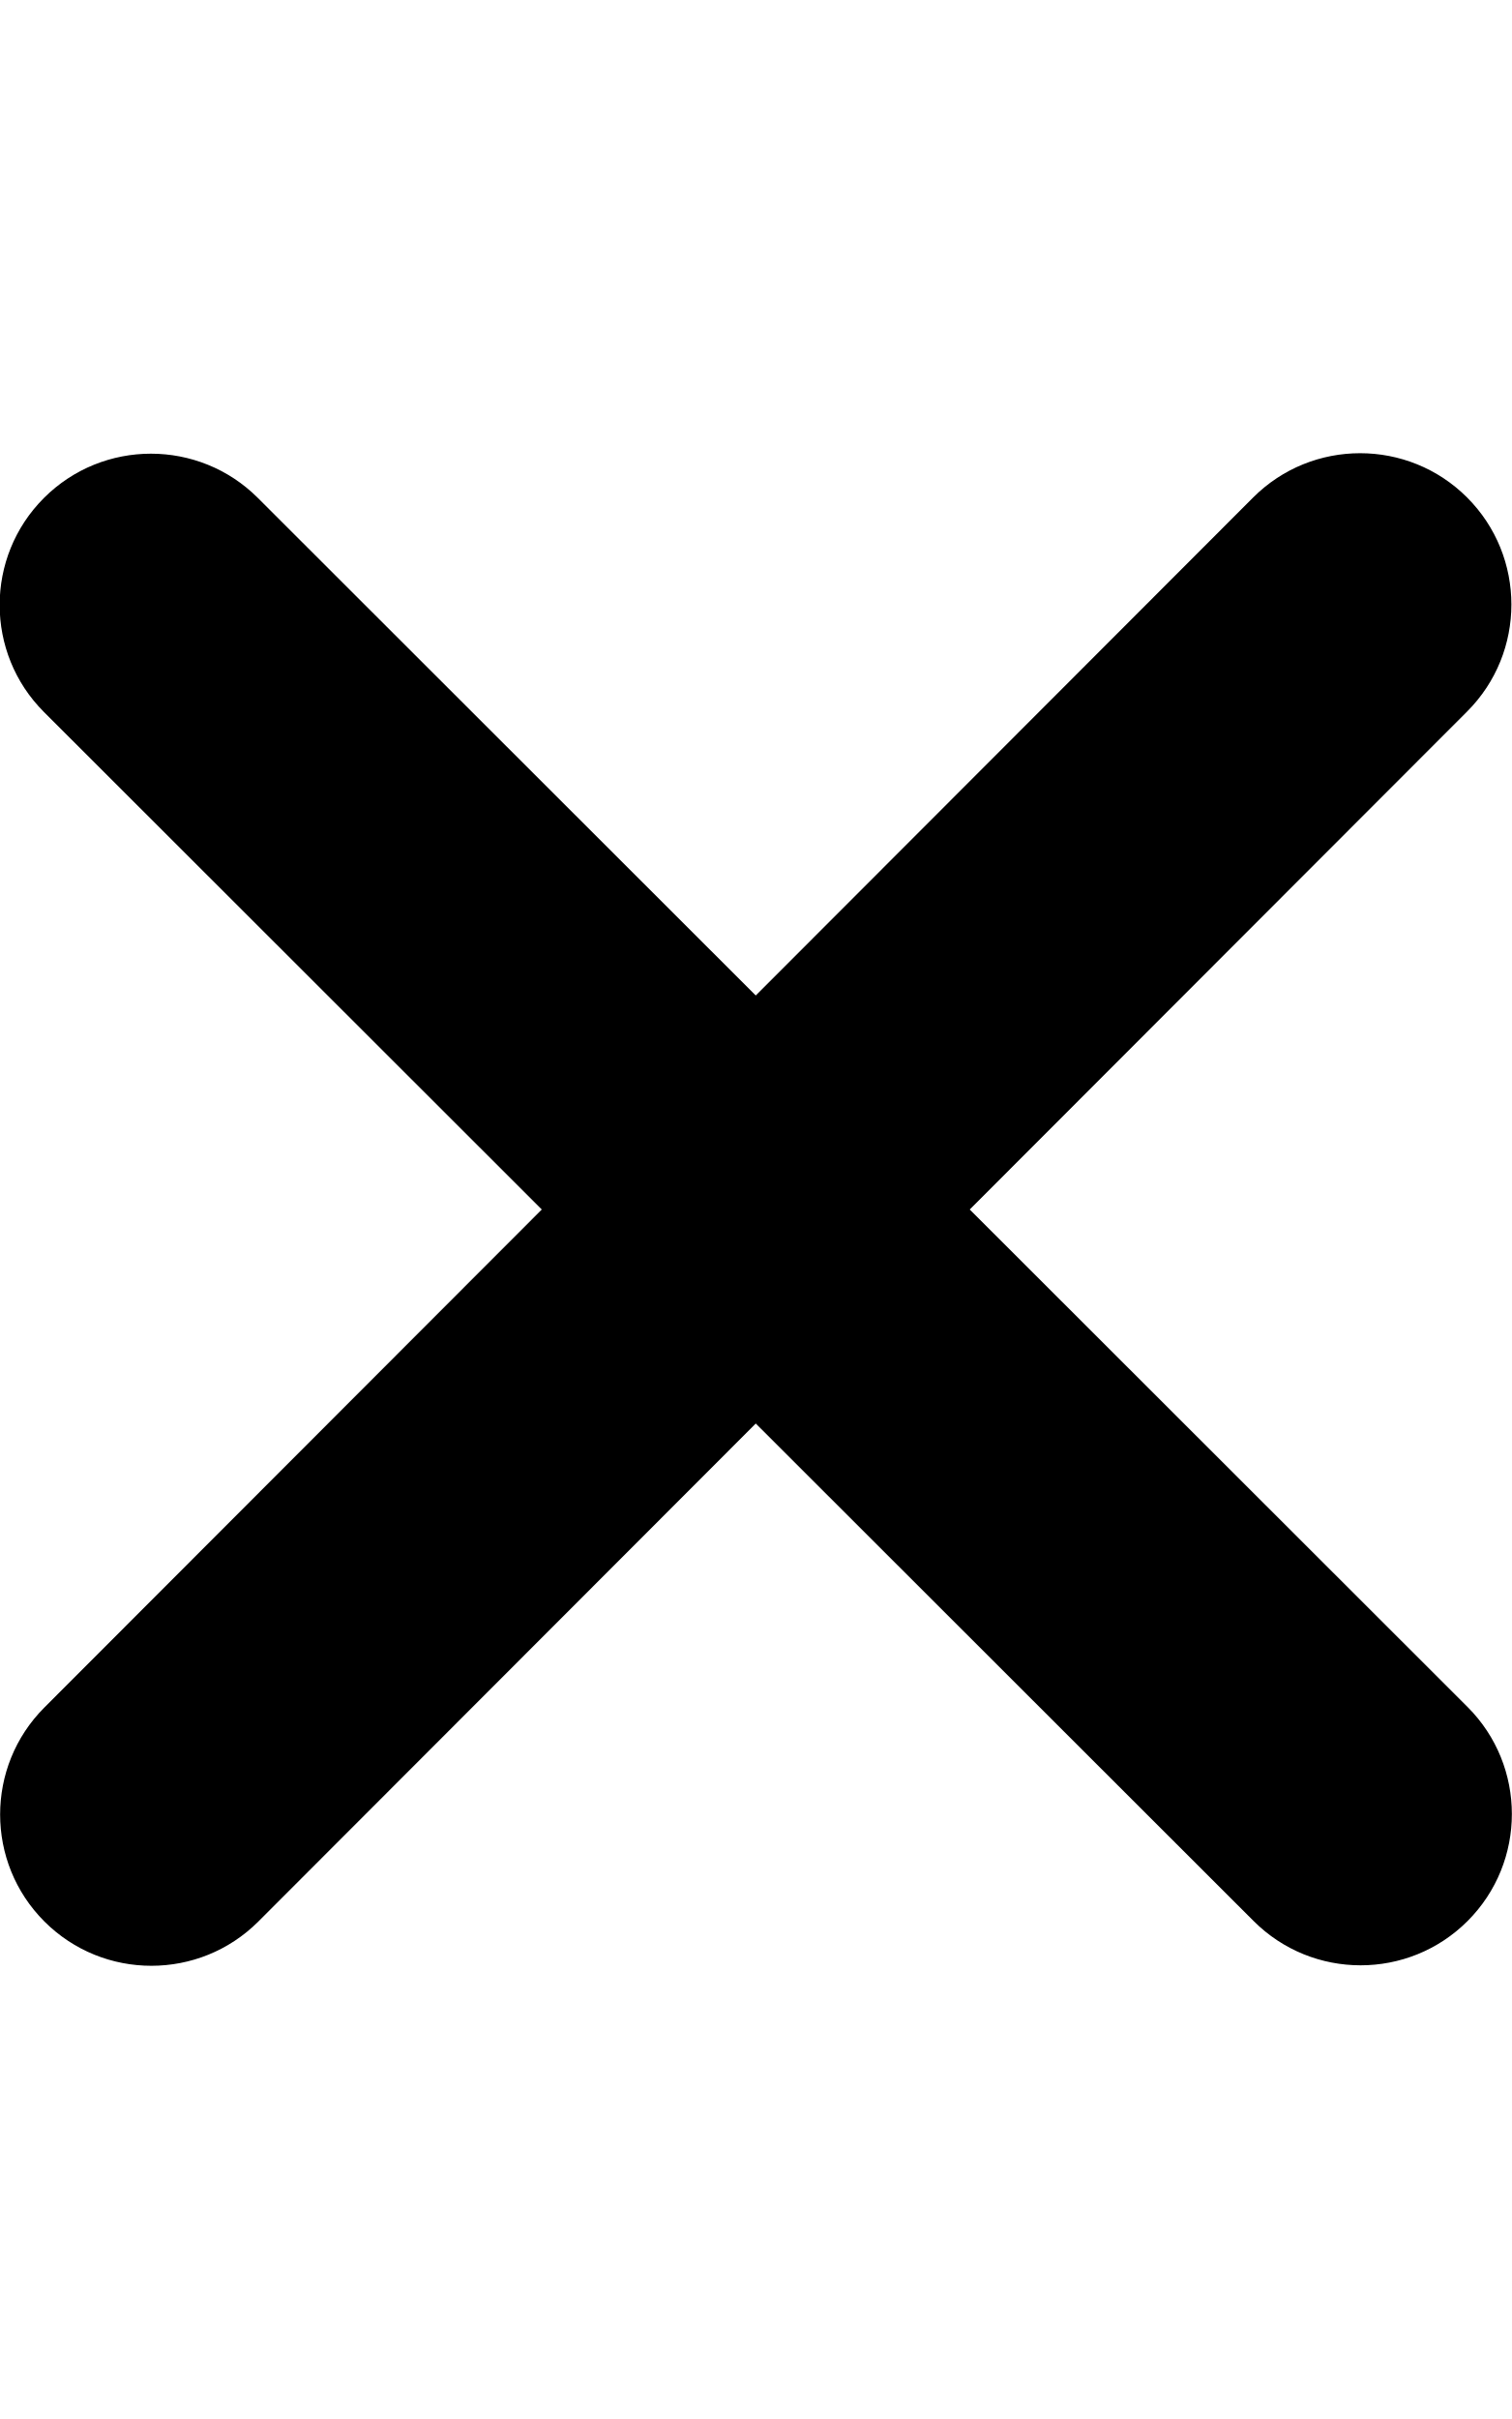
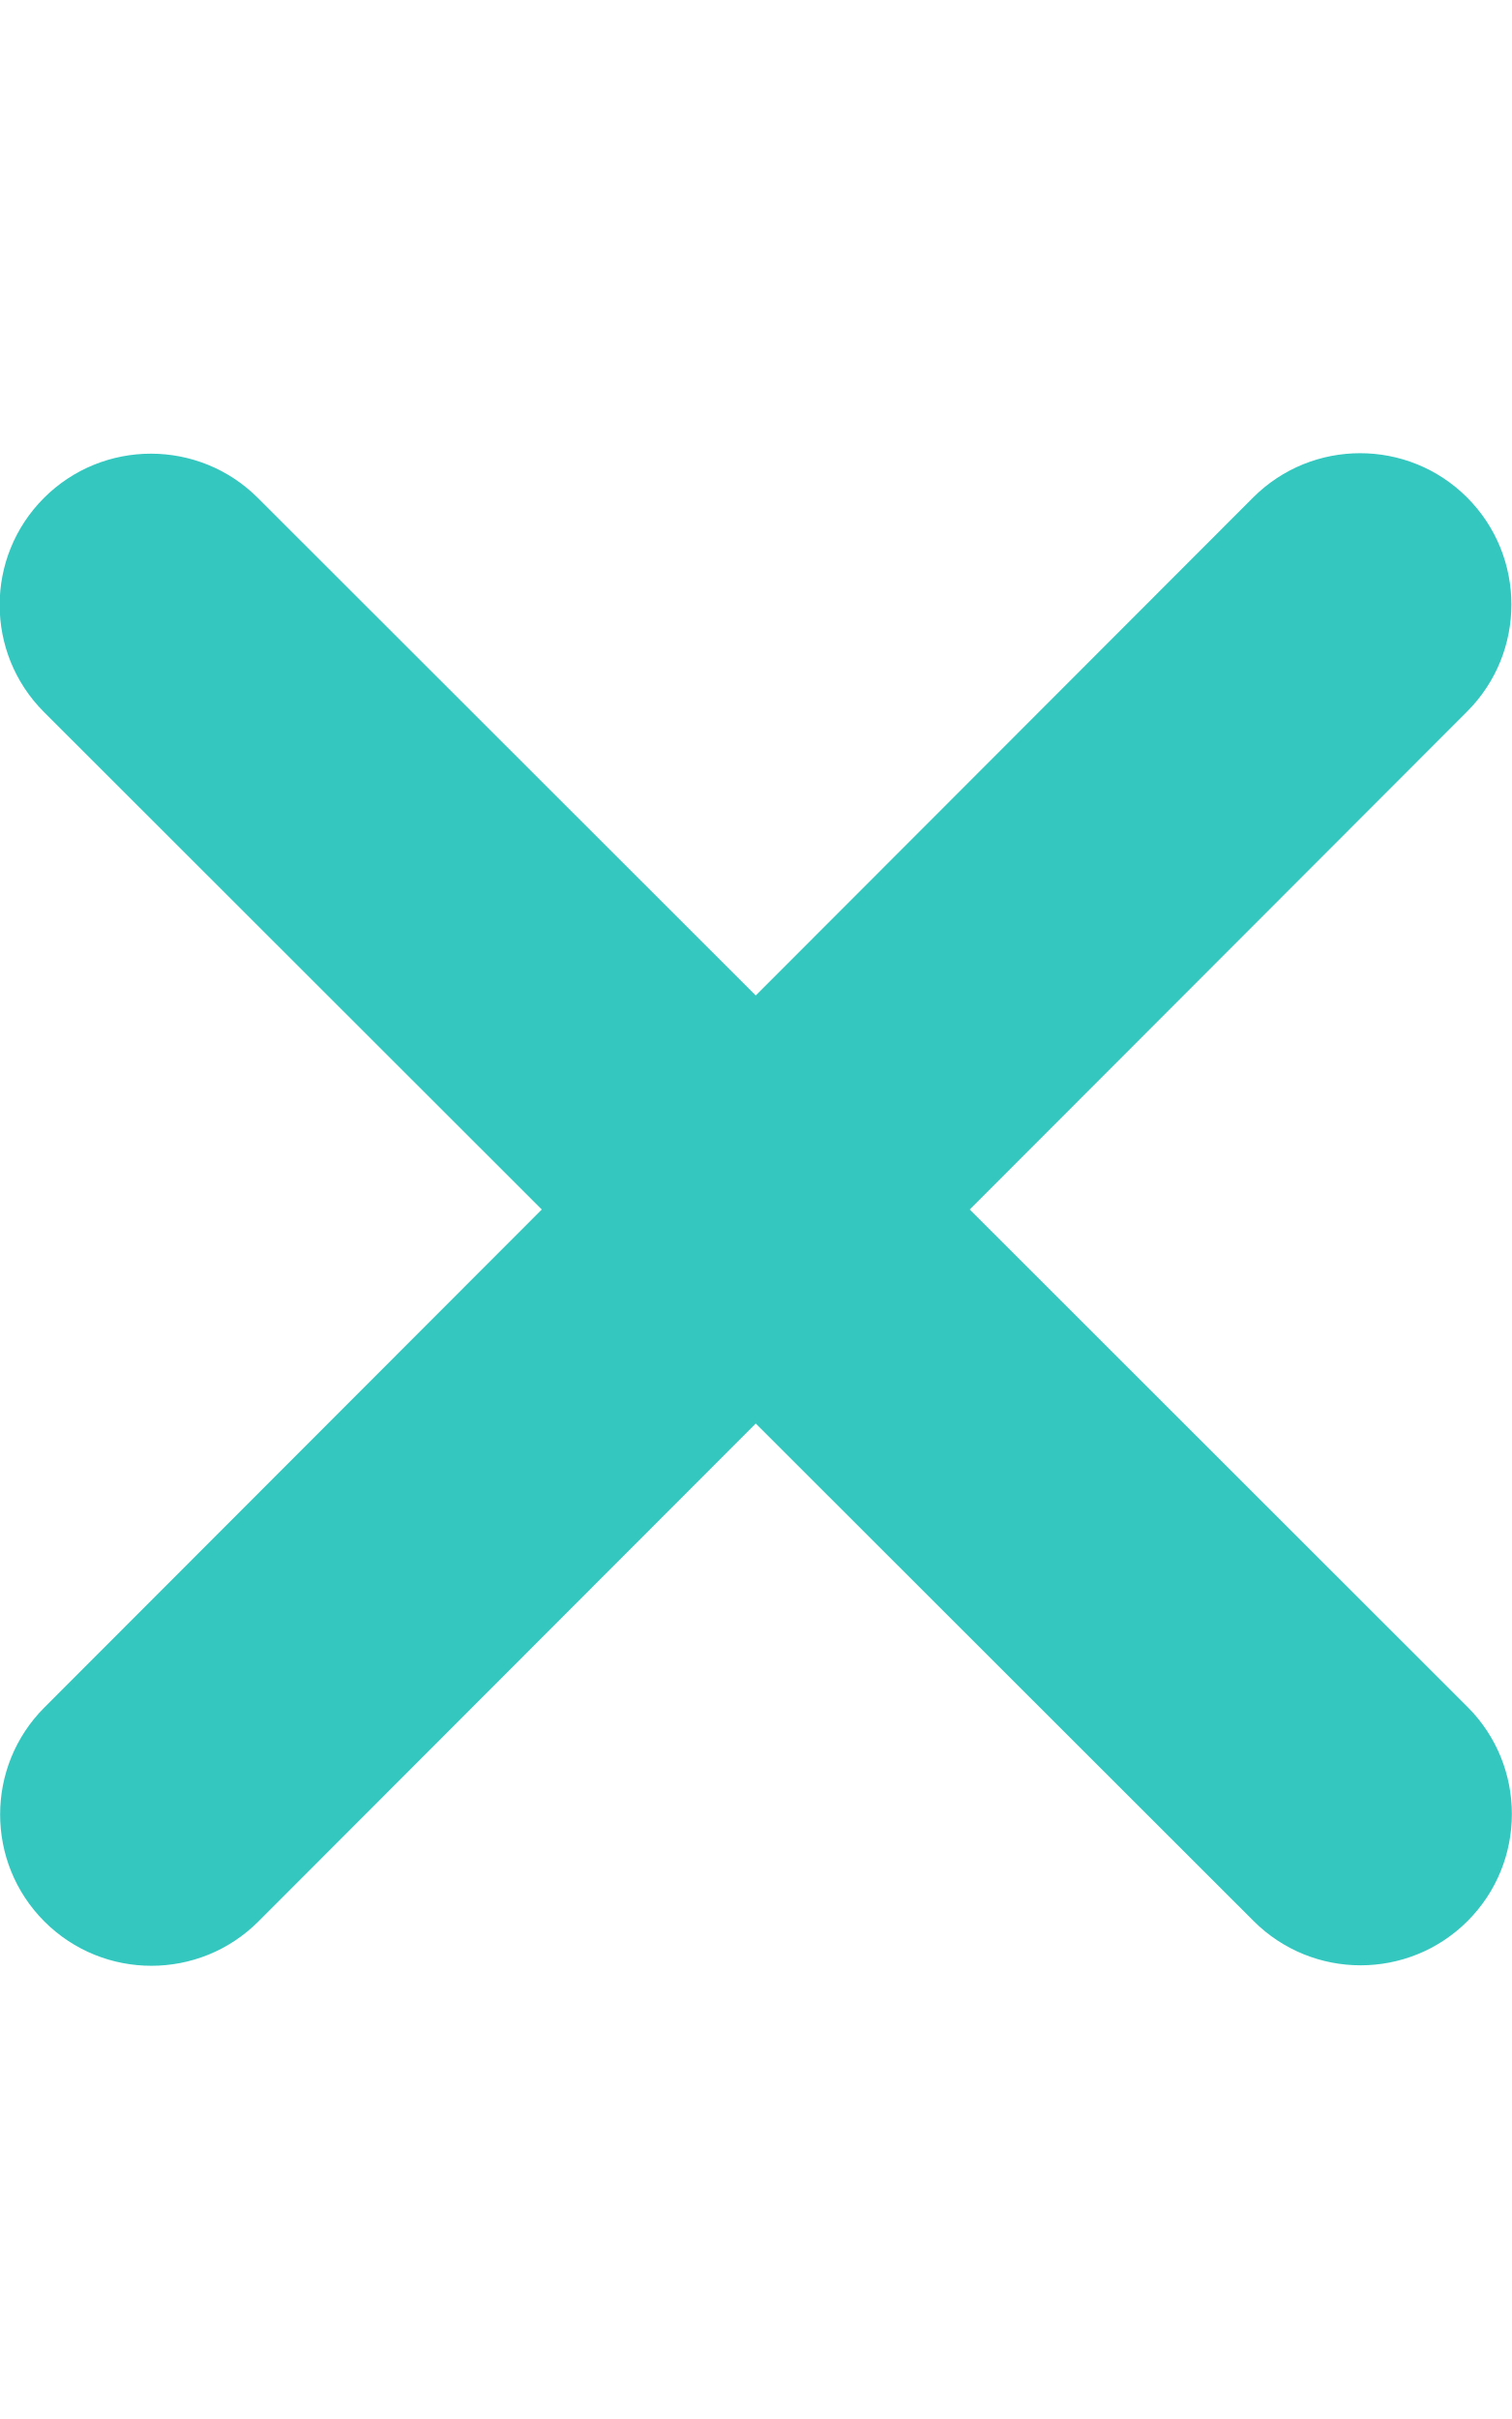
- <svg xmlns="http://www.w3.org/2000/svg" viewBox="0 0 320 512">
+ <svg xmlns="http://www.w3.org/2000/svg" fill="rgb(52, 199, 192)" viewBox="0 0 320 512">
  <path d="M310.6 150.6c12.5-12.5 12.5-32.8 0-45.3s-32.8-12.5-45.3 0L160 210.7 54.6 105.4c-12.5-12.5-32.8-12.5-45.3 0s-12.5 32.8 0 45.3L114.7 256 9.4 361.4c-12.5 12.5-12.5 32.8 0 45.3s32.8 12.5 45.3 0L160 301.3 265.4 406.6c12.5 12.5 32.8 12.5 45.3 0s12.5-32.8 0-45.3L205.3 256 310.6 150.6z" />
</svg>
